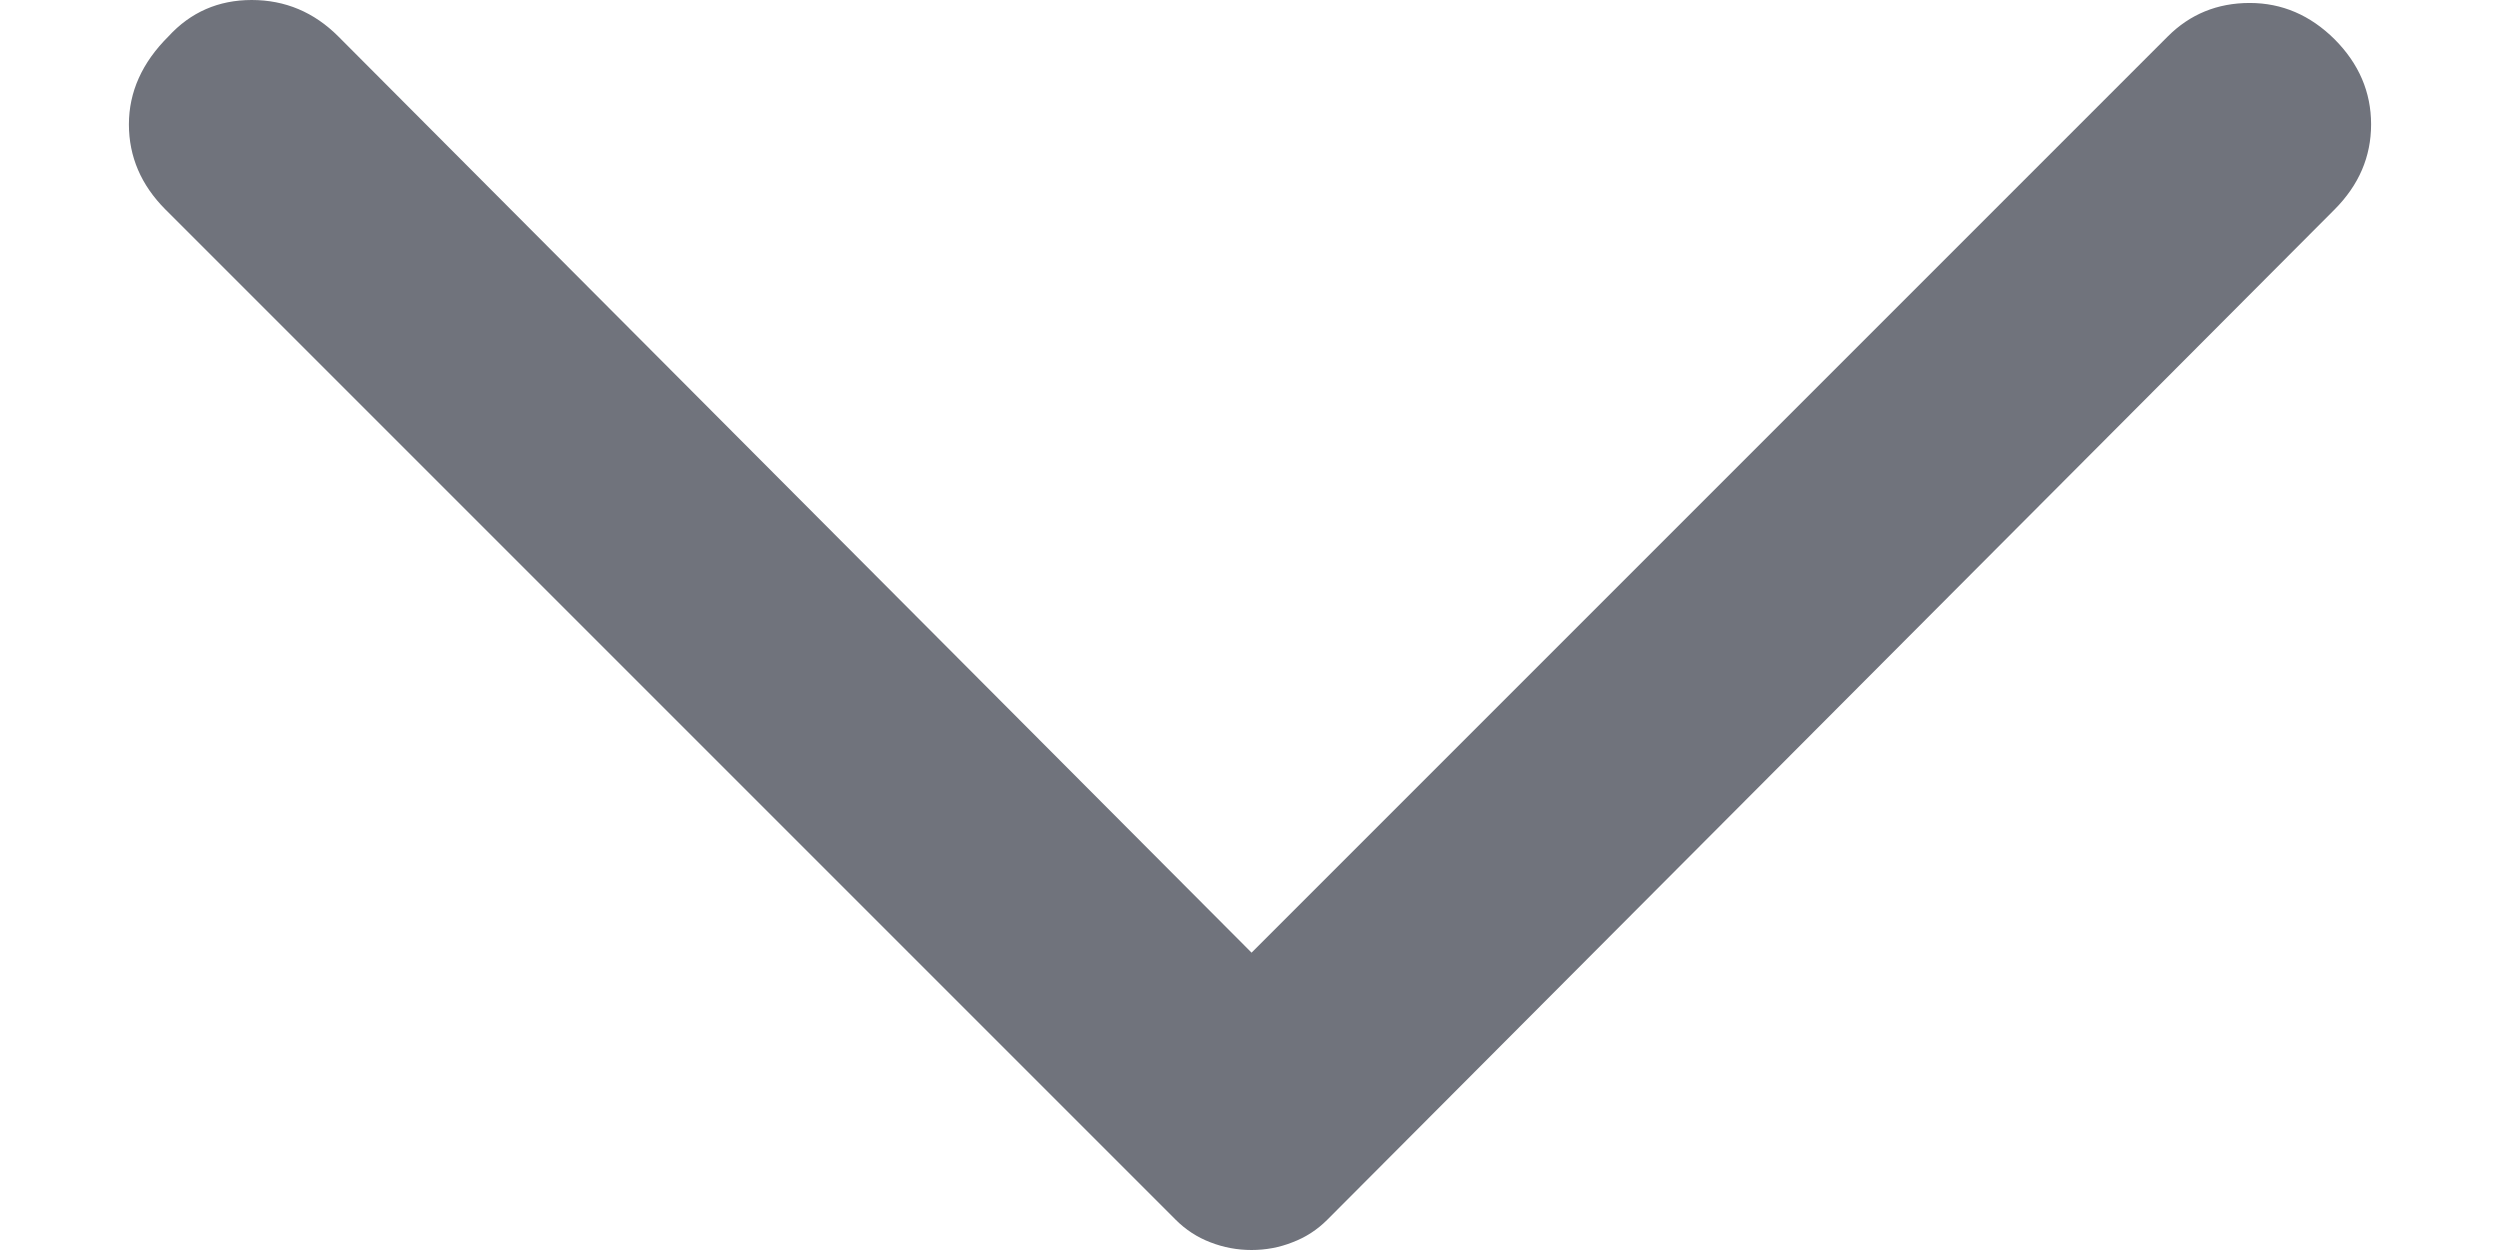
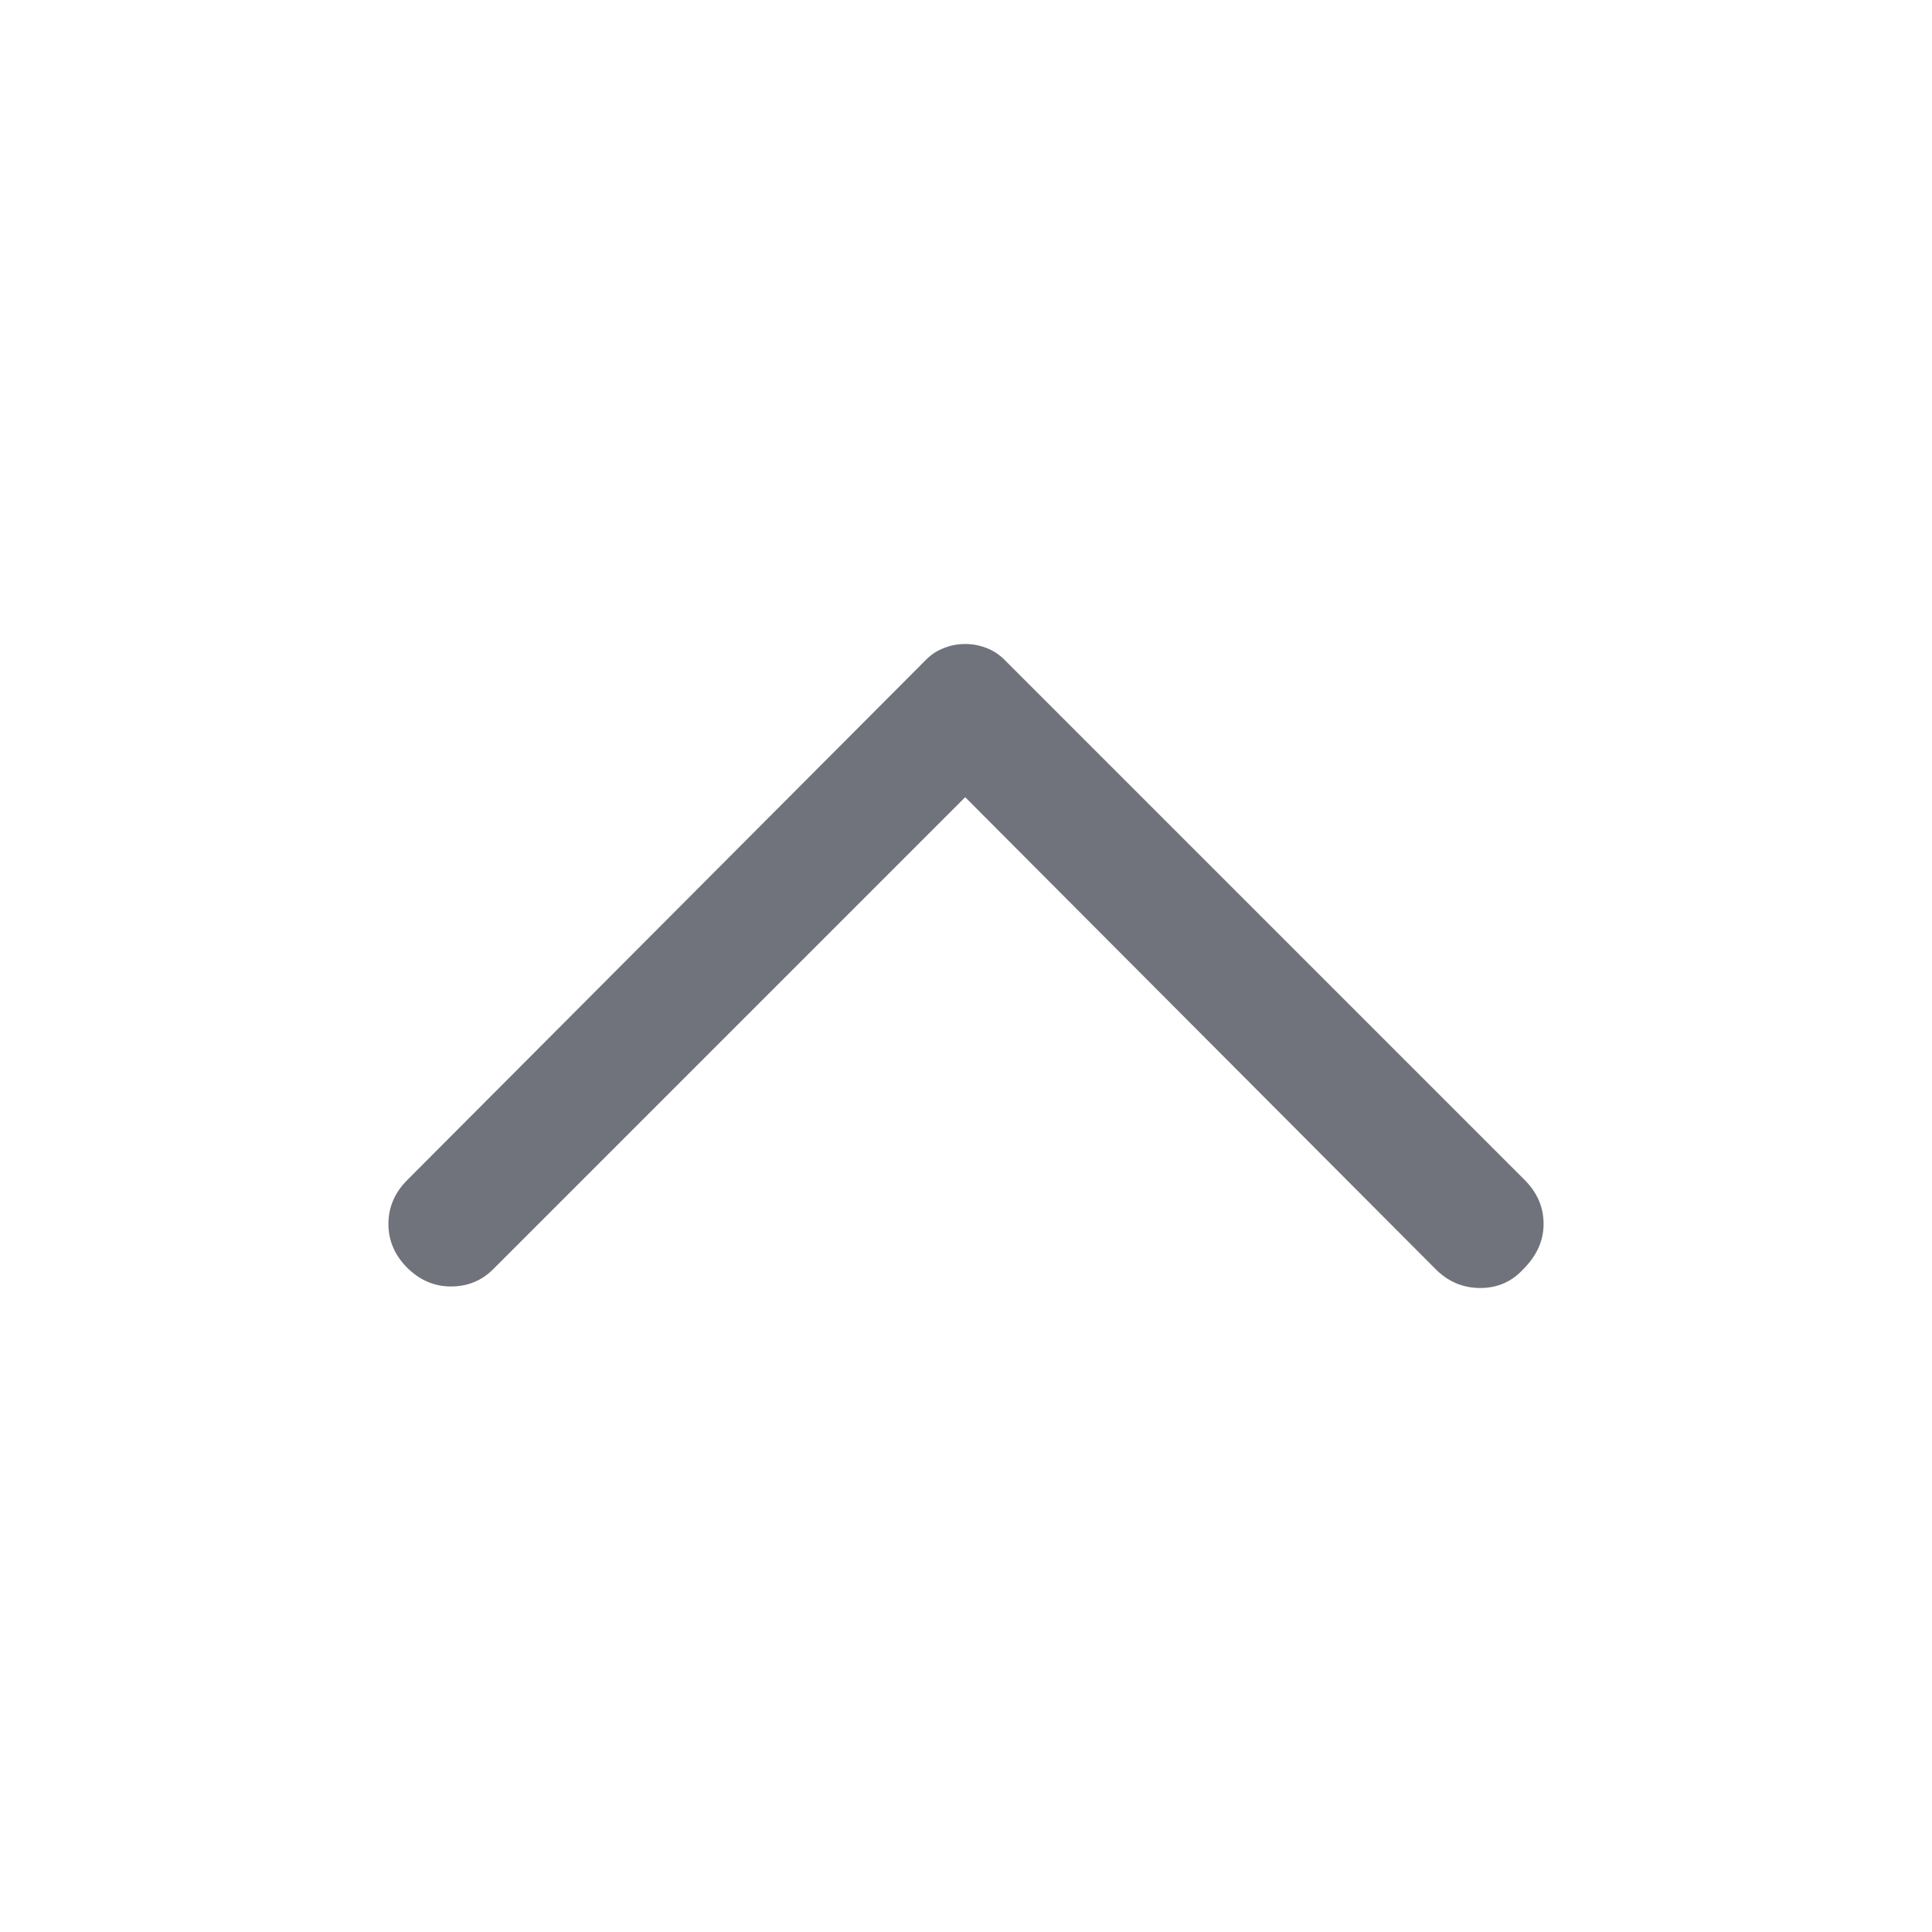
- <svg xmlns="http://www.w3.org/2000/svg" width="16" height="8" viewBox="0 0 16 8" fill="none">
-   <path d="M14.942 1.34L8.495 7.806C8.43 7.871 8.356 7.919 8.271 7.951C8.188 7.984 8.1 8 8.01 8C7.919 8 7.832 7.984 7.747 7.951C7.663 7.919 7.589 7.871 7.524 7.806L1.058 1.34C0.903 1.184 0.825 1.003 0.825 0.796C0.825 0.589 0.909 0.401 1.078 0.233C1.22 0.078 1.398 -2.50329e-08 1.611 -3.4358e-08C1.825 -4.37057e-08 2.01 0.078 2.165 0.233L8.01 6.097L13.874 0.233C14.016 0.091 14.191 0.019 14.398 0.019C14.605 0.019 14.786 0.097 14.942 0.252C15.097 0.408 15.175 0.589 15.175 0.796C15.175 1.003 15.097 1.184 14.942 1.34Z" fill="#70737C" />
+ <svg xmlns="http://www.w3.org/2000/svg" width="24" height="24" viewBox="0 0 24 24" fill="none">
+   <path d="M5.058 14.66L11.505 8.194C11.569 8.129 11.644 8.081 11.729 8.049C11.812 8.016 11.9 8 11.99 8C12.081 8 12.168 8.016 12.253 8.049C12.337 8.081 12.411 8.129 12.476 8.194L18.942 14.66C19.097 14.816 19.175 14.997 19.175 15.204C19.175 15.411 19.091 15.599 18.922 15.767C18.78 15.922 18.602 16 18.389 16C18.175 16 17.99 15.922 17.835 15.767L11.99 9.903L6.126 15.767C5.984 15.909 5.809 15.981 5.602 15.981C5.395 15.981 5.214 15.903 5.058 15.748C4.903 15.592 4.825 15.411 4.825 15.204C4.825 14.997 4.903 14.816 5.058 14.66Z" fill="#70737C" />
</svg>
